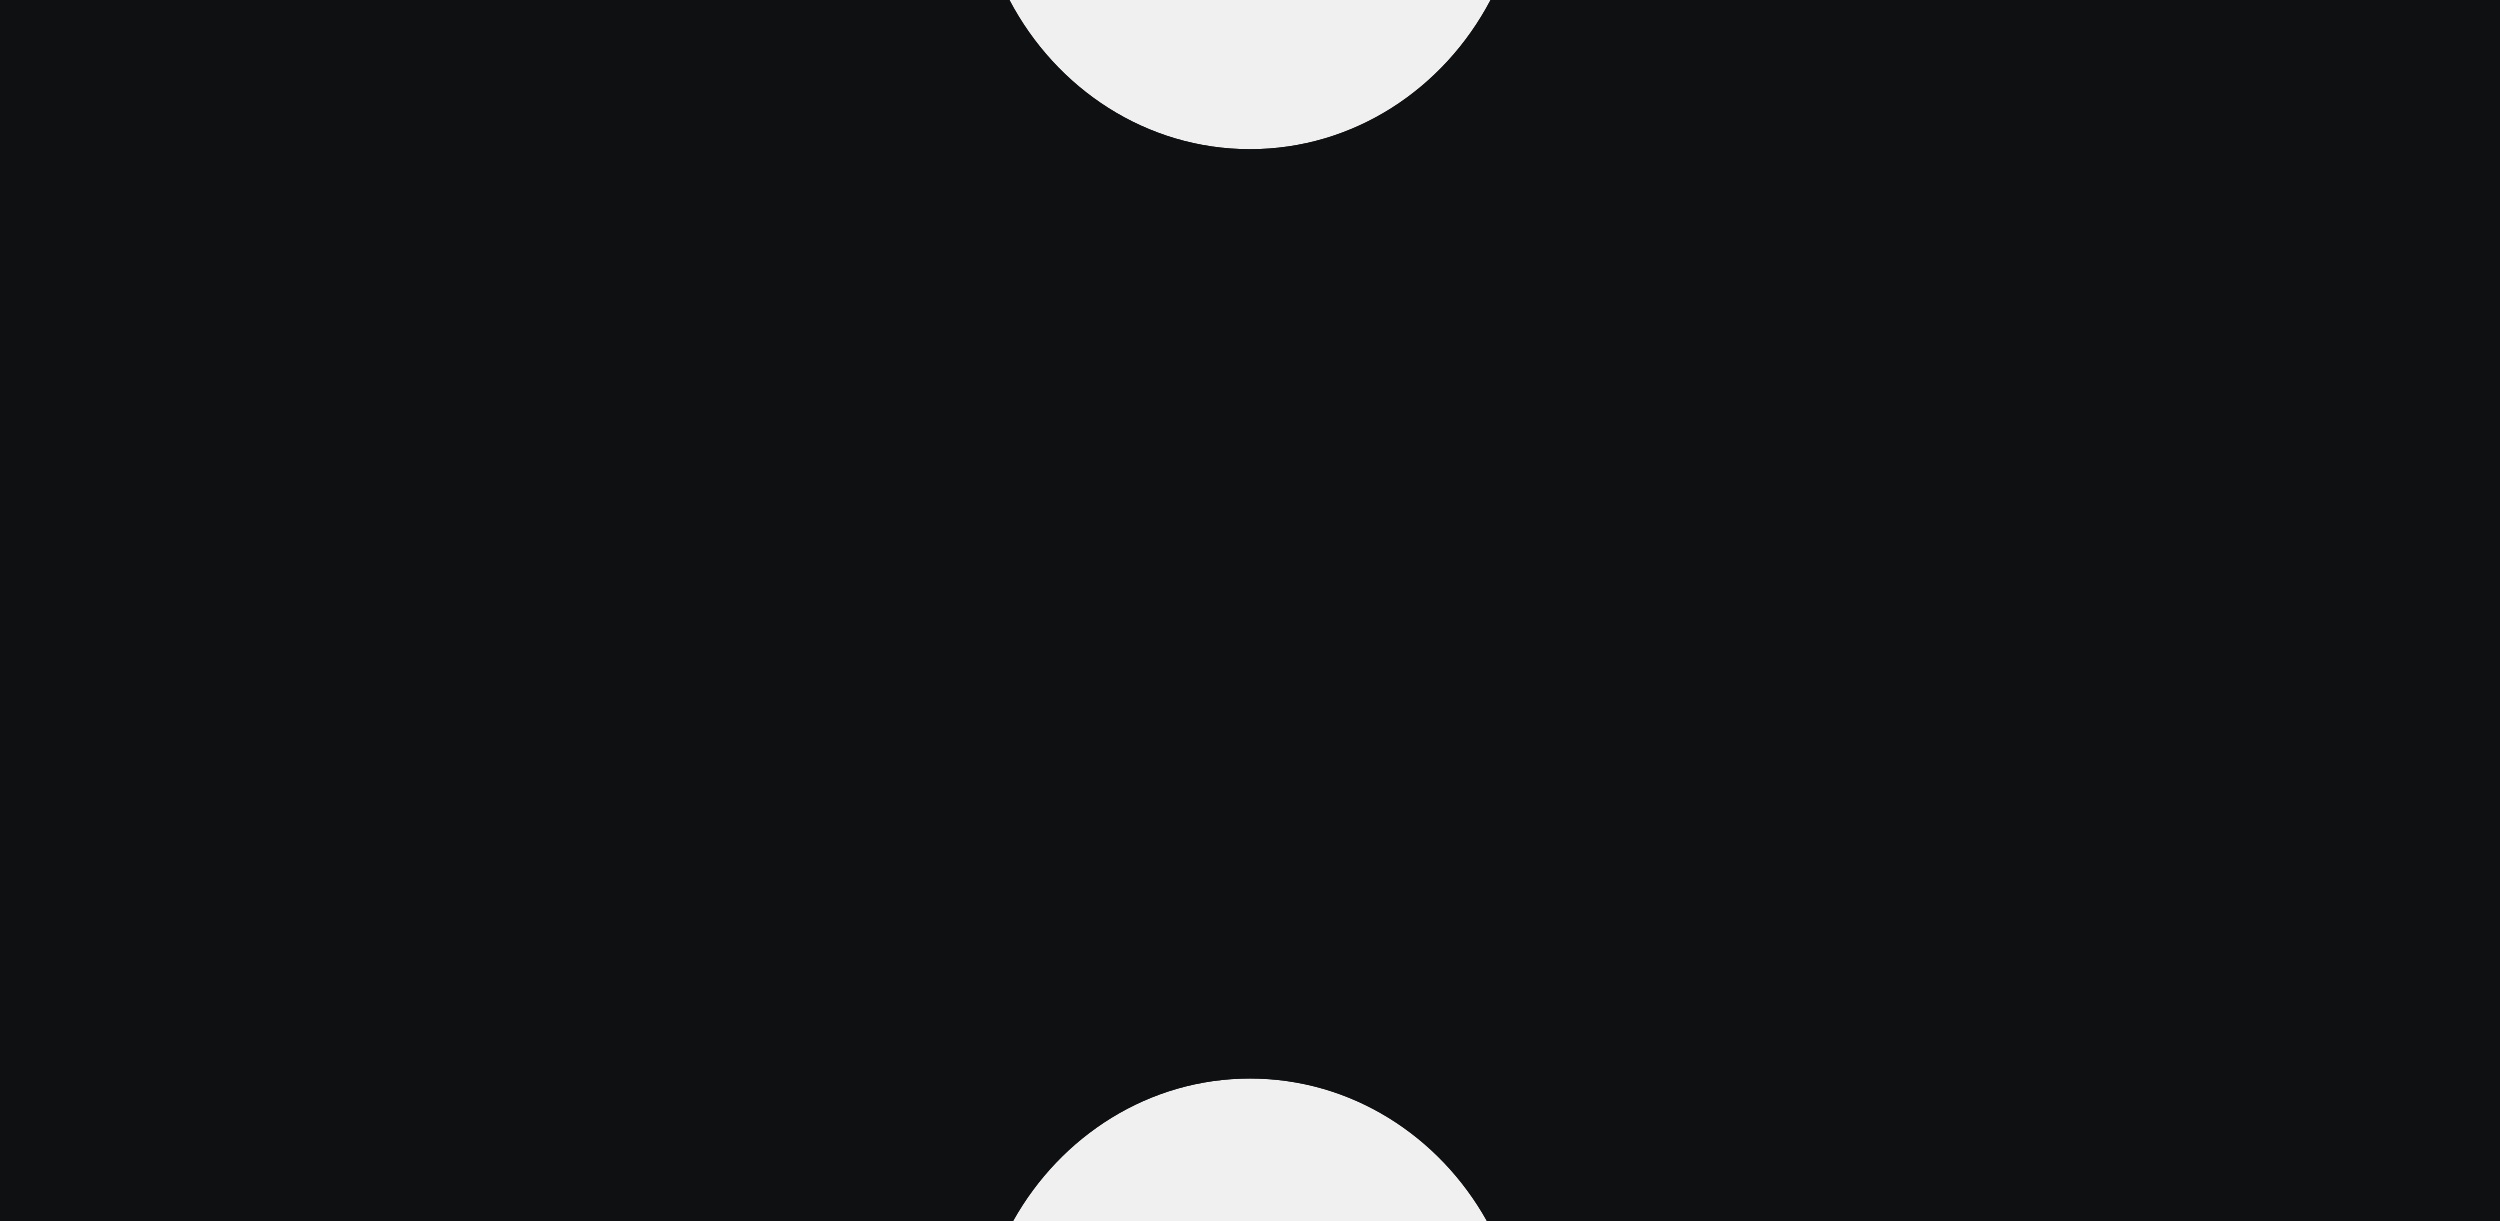
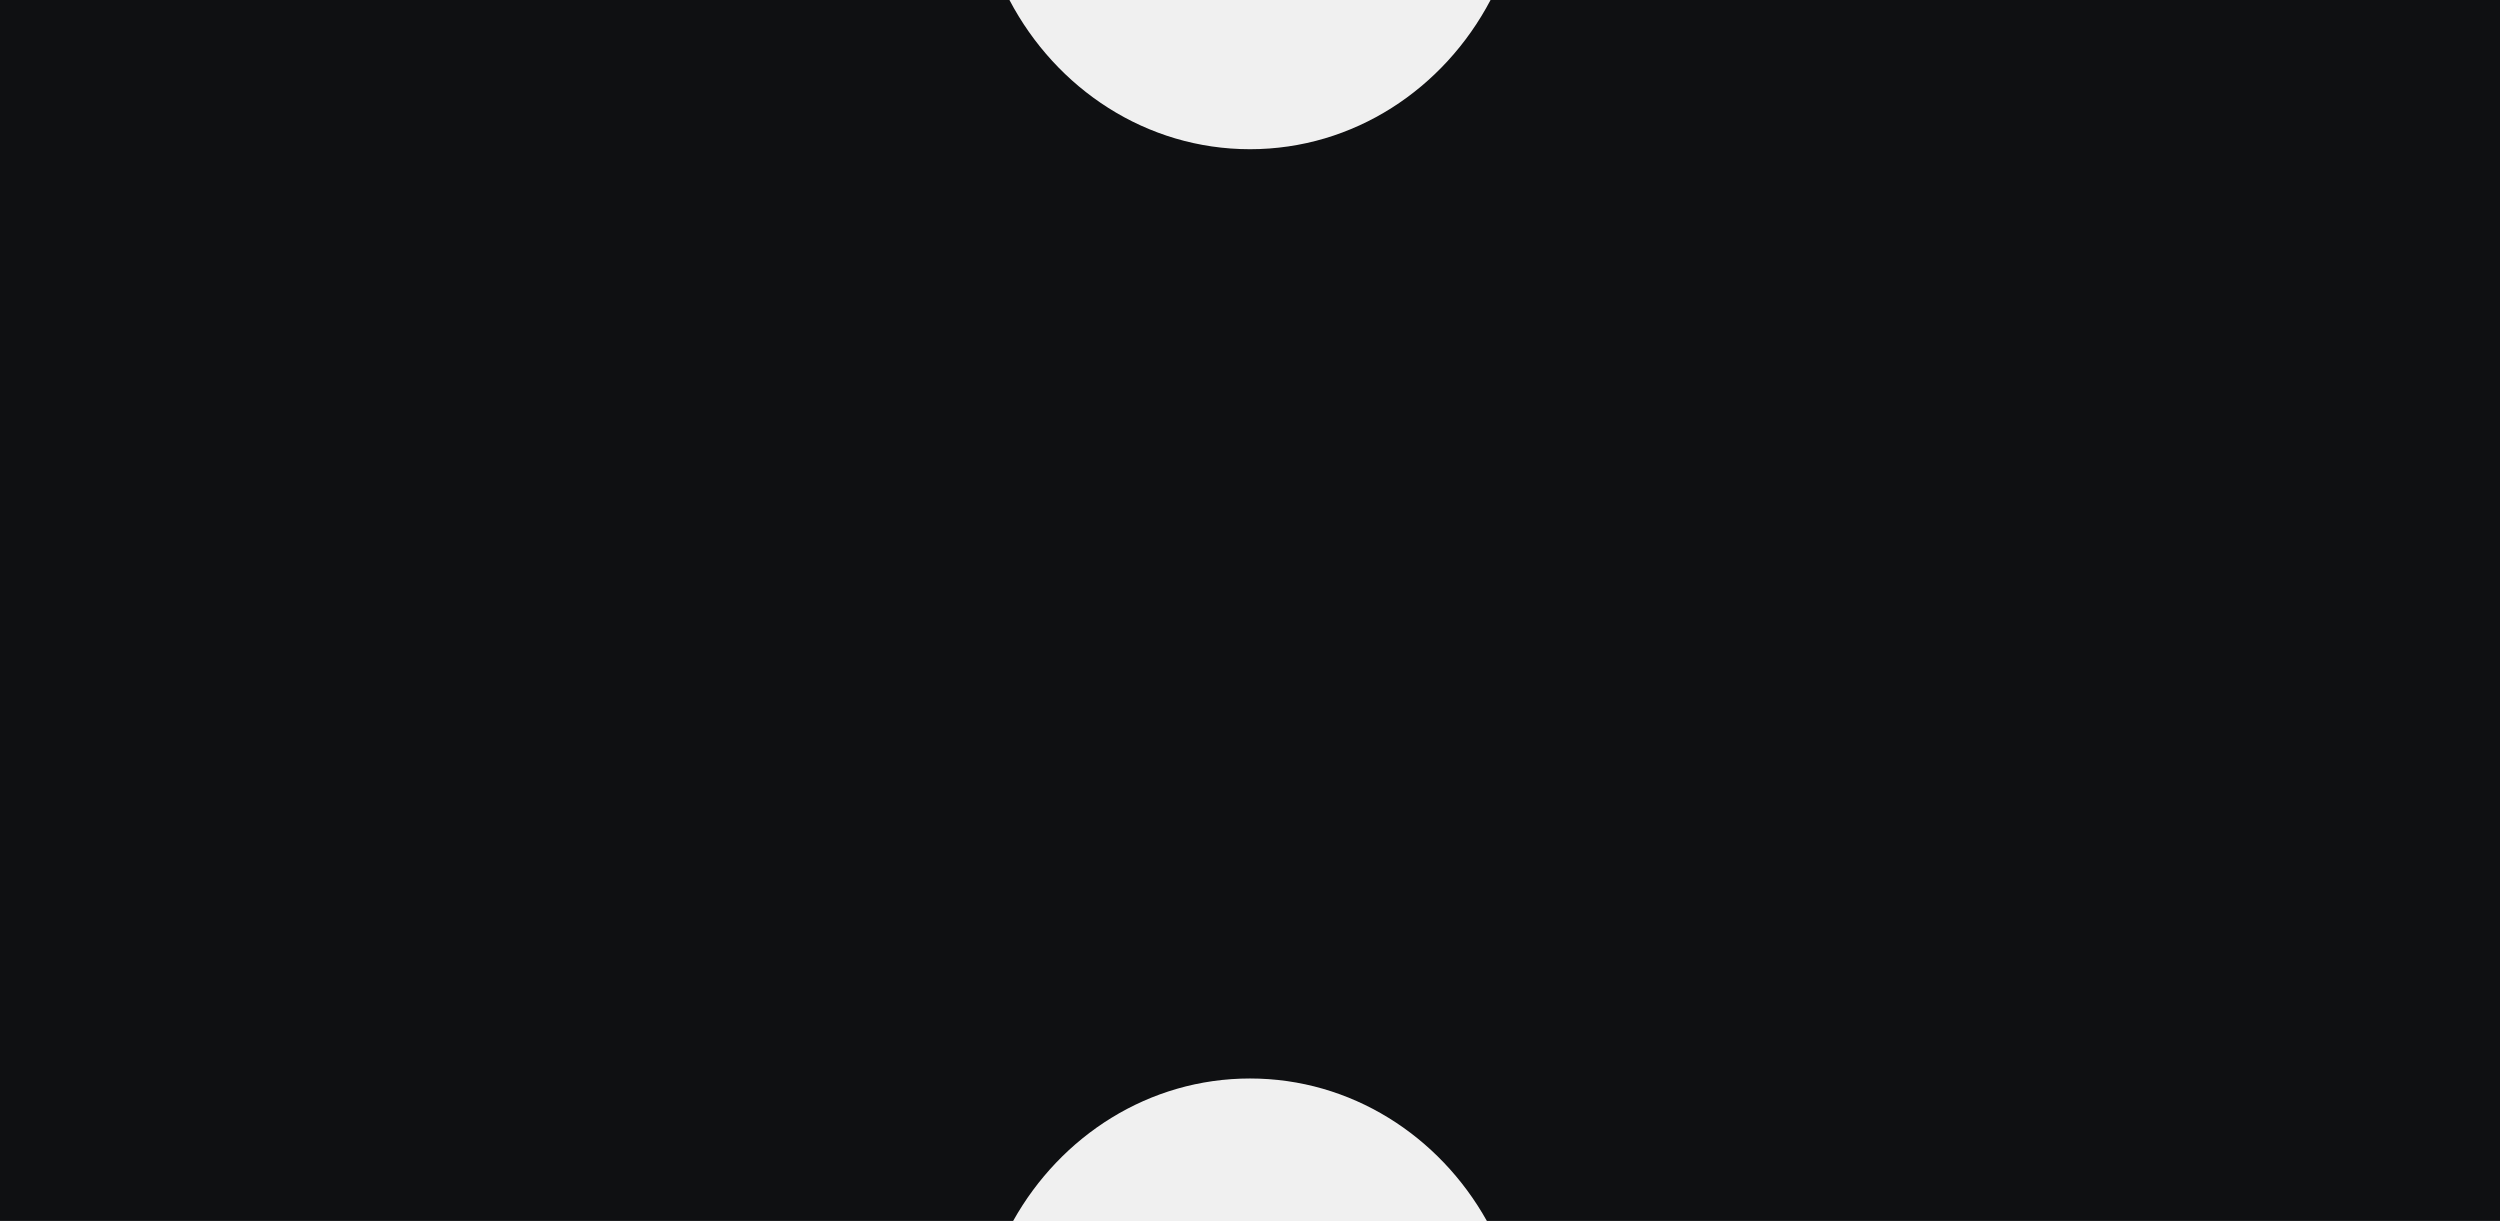
- <svg xmlns="http://www.w3.org/2000/svg" width="258" height="126" viewBox="0 0 86 42" fill="none">
-   <g id="Subtract">
-     <mask id="path-1-inside-1_1257_6251" fill="white">
-       <path fill-rule="evenodd" clip-rule="evenodd" d="M0 0L34.725 0C36.333 3.06 39.436 5.133 43 5.133C46.564 5.133 49.667 3.06 51.275 0L86 0V42L51.148 42C49.508 39.068 46.473 37.1 43 37.1C39.527 37.1 36.492 39.068 34.852 42H0L0 0Z" />
-     </mask>
-     <path fill-rule="evenodd" clip-rule="evenodd" d="M0 0L34.725 0C36.333 3.06 39.436 5.133 43 5.133C46.564 5.133 49.667 3.06 51.275 0L86 0V42L51.148 42C49.508 39.068 46.473 37.1 43 37.1C39.527 37.1 36.492 39.068 34.852 42H0L0 0Z" fill="#0F1012" />
-     <path d="M34.725 0L35.61 -0.465L35.329 -1H34.725V0ZM0 0L0 -1H-1V0L0 0ZM51.275 0V-1H50.671L50.39 -0.465L51.275 0ZM86 0L87 0V-1H86V0ZM86 42V43H87V42H86ZM51.148 42L50.276 42.488L50.562 43H51.148V42ZM34.852 42V43H35.438L35.724 42.488L34.852 42ZM0 42H-1L-1 43H0L0 42ZM34.725 -1L0 -1L0 1L34.725 1V-1ZM43 4.133C39.84 4.133 37.061 2.296 35.61 -0.465L33.84 0.465C35.605 3.825 39.032 6.133 43 6.133V4.133ZM50.39 -0.465C48.939 2.296 46.16 4.133 43 4.133V6.133C46.968 6.133 50.395 3.825 52.16 0.465L50.39 -0.465ZM86 -1L51.275 -1V1L86 1V-1ZM87 42V0L85 0V42H87ZM51.148 43L86 43V41L51.148 41V43ZM43 38.1C46.08 38.1 48.796 39.844 50.276 42.488L52.021 41.512C50.219 38.292 46.866 36.1 43 36.1V38.1ZM35.724 42.488C37.204 39.844 39.92 38.1 43 38.1V36.1C39.134 36.1 35.781 38.292 33.979 41.512L35.724 42.488ZM0 43H34.852V41H0L0 43ZM-1 0L-1 42H1L1 0L-1 0Z" fill="#0F1012" mask="url(#path-1-inside-1_1257_6251)" />
-   </g>
+ <svg xmlns="http://www.w3.org/2000/svg" width="86" height="42" viewBox="0 0 86 42" fill="none">
+   <path d="M0 0H34.725C36.333 3.06 39.436 5.133 43 5.133C46.564 5.133 49.667 3.06 51.275 0H86V42H51.148C49.508 39.068 46.473 37.1 43 37.1C39.527 37.1 36.492 39.068 34.852 42H0V0Z" fill="#0F1012" />
</svg>
